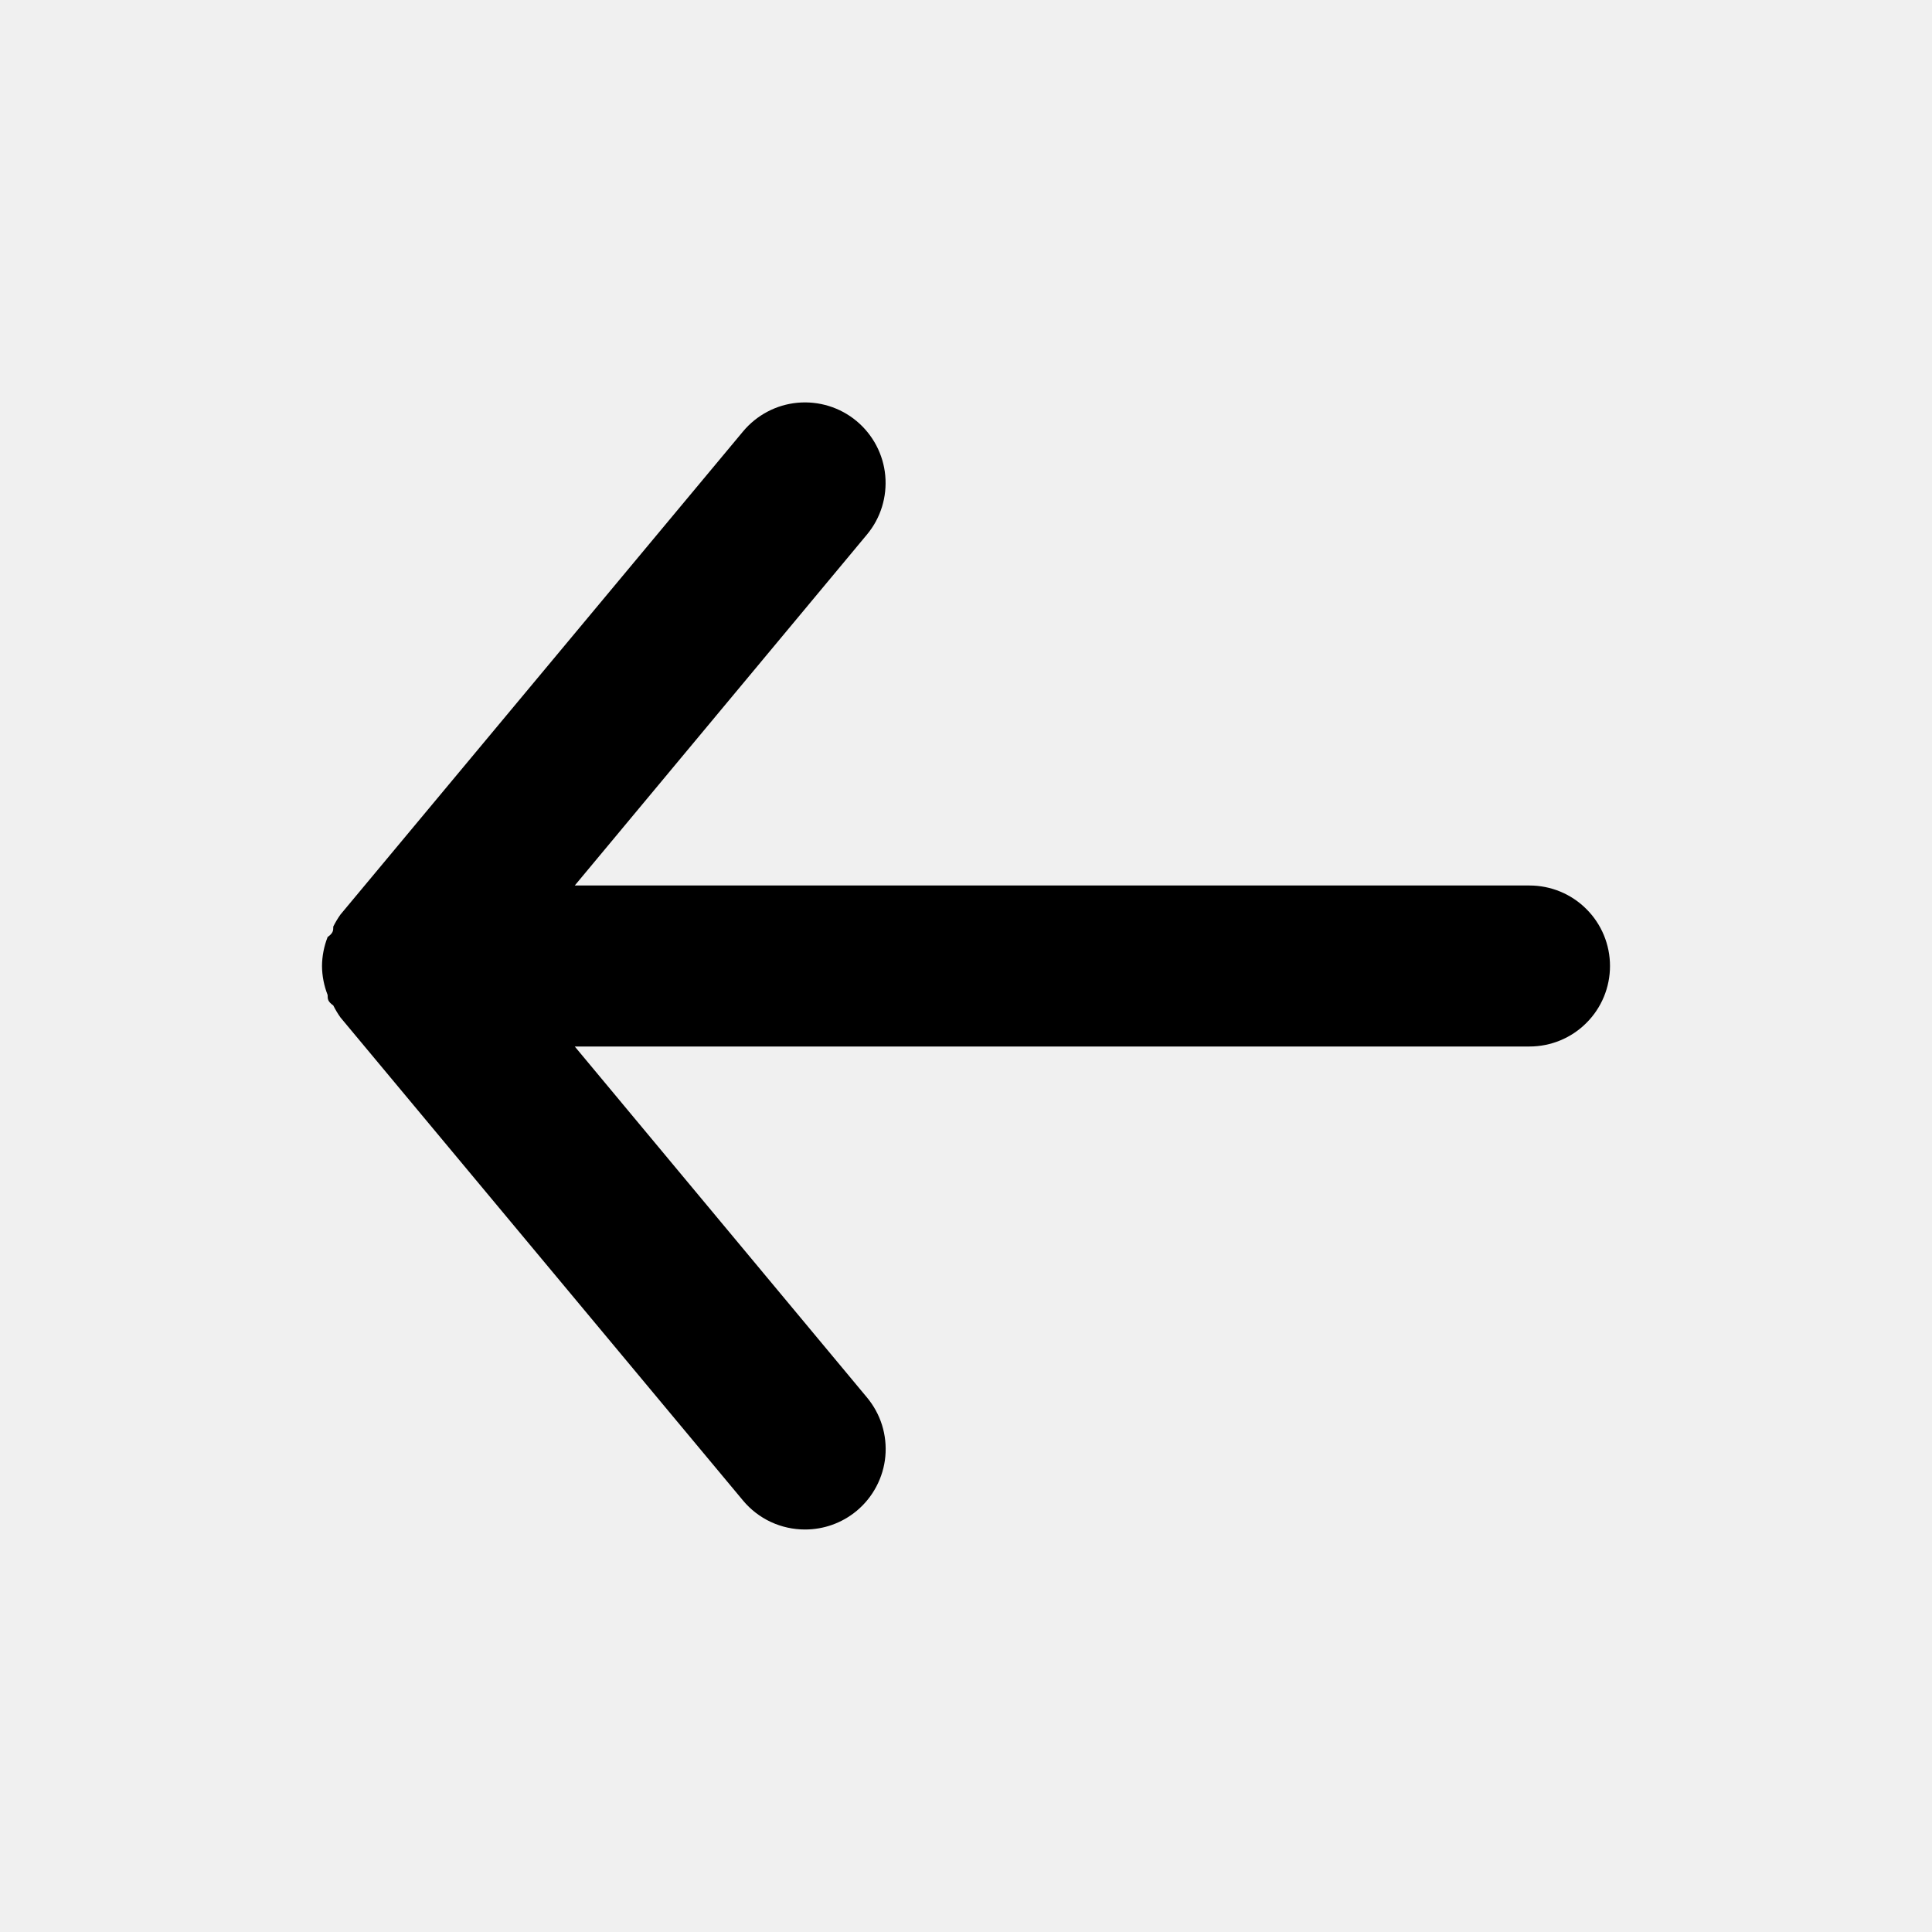
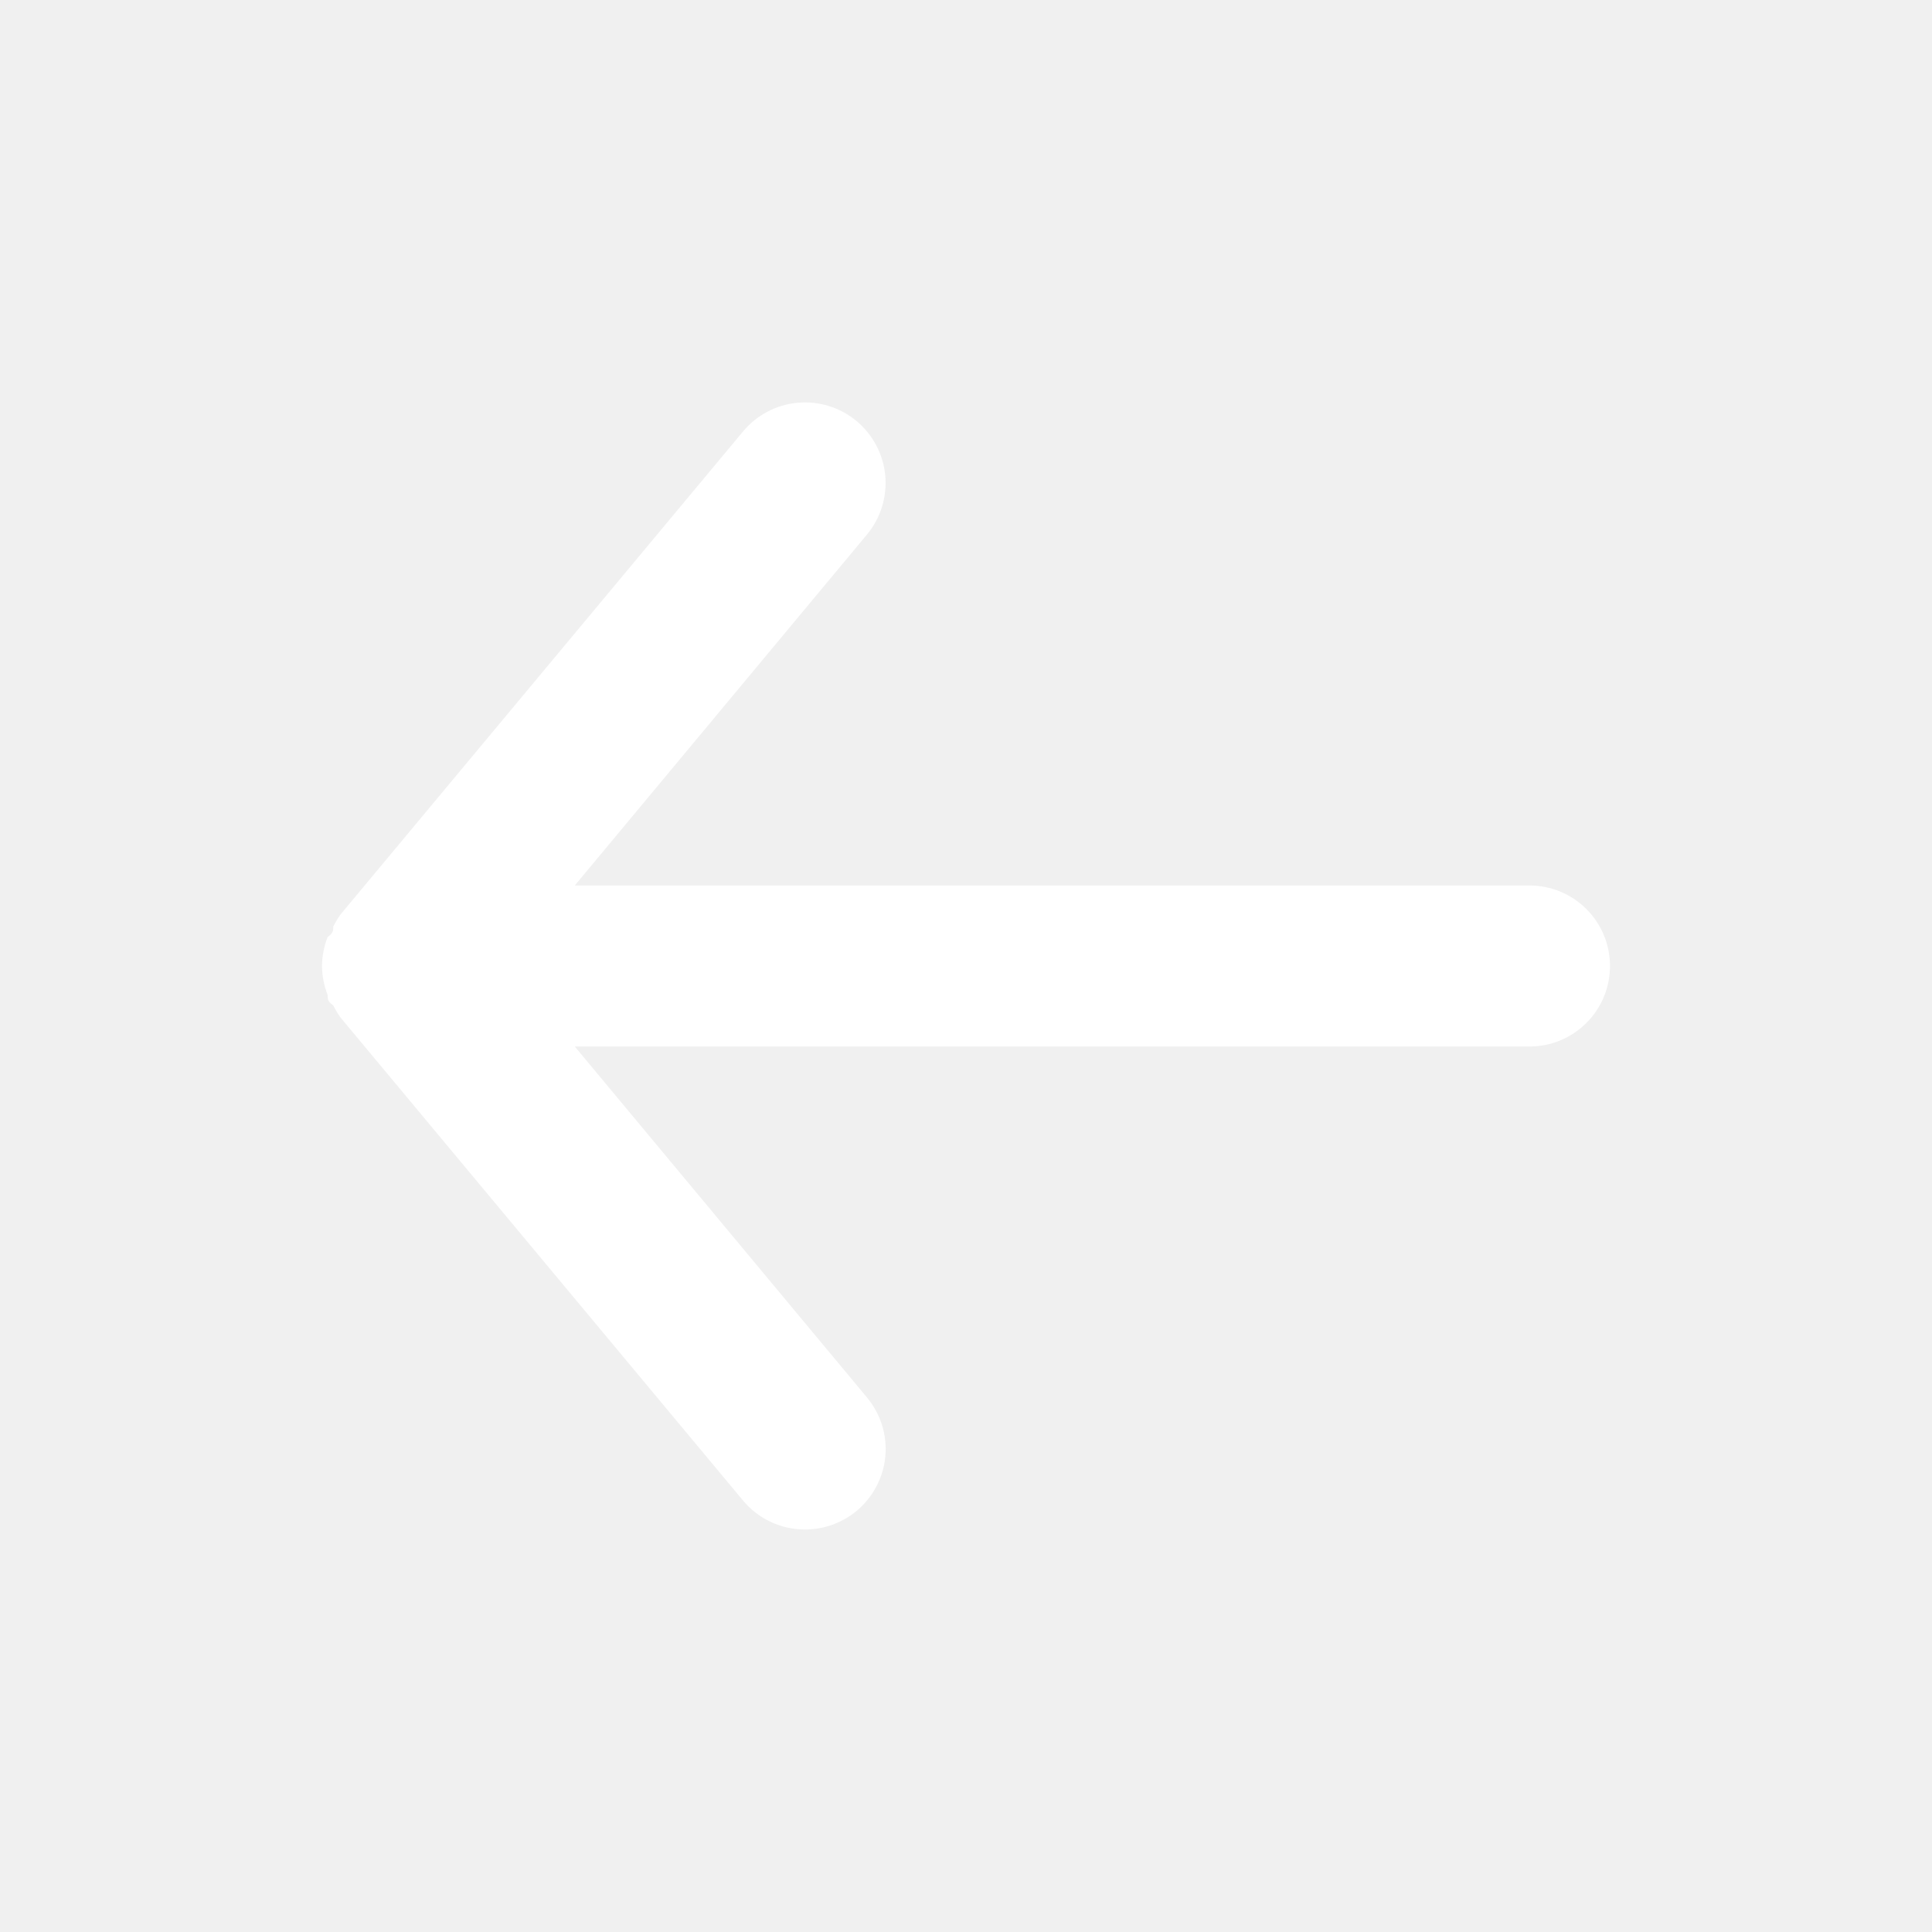
<svg xmlns="http://www.w3.org/2000/svg" width="24" height="24" viewBox="0 0 24 24" fill="none">
  <g clip-path="url(#clip0_301_3401)">
-     <path d="M19 11H7.14L10.77 6.64C10.94 6.436 11.021 6.173 10.997 5.908C10.973 5.644 10.844 5.4 10.64 5.23C10.436 5.06 10.172 4.979 9.908 5.003C9.644 5.027 9.4 5.156 9.23 5.36L4.23 11.36C4.196 11.408 4.166 11.458 4.14 11.51C4.14 11.56 4.14 11.59 4.07 11.64C4.025 11.755 4.001 11.877 4 12C4.001 12.123 4.025 12.245 4.07 12.36C4.07 12.41 4.07 12.44 4.14 12.49C4.166 12.542 4.196 12.592 4.23 12.64L9.23 18.64C9.324 18.753 9.442 18.844 9.575 18.906C9.708 18.968 9.853 19 10 19C10.234 19 10.46 18.919 10.64 18.77C10.741 18.686 10.825 18.583 10.886 18.467C10.948 18.35 10.986 18.223 10.998 18.092C11.01 17.961 10.996 17.829 10.957 17.703C10.918 17.578 10.854 17.461 10.77 17.36L7.14 13H19C19.265 13 19.52 12.895 19.707 12.707C19.895 12.52 20 12.265 20 12C20 11.735 19.895 11.48 19.707 11.293C19.52 11.105 19.265 11 19 11Z" fill="black" />
+     <path d="M19 11H7.14L10.77 6.64C10.94 6.436 11.021 6.173 10.997 5.908C10.973 5.644 10.844 5.4 10.64 5.23C10.436 5.06 10.172 4.979 9.908 5.003C9.644 5.027 9.4 5.156 9.23 5.36L4.23 11.36C4.196 11.408 4.166 11.458 4.14 11.51C4.14 11.56 4.14 11.59 4.07 11.64C4.025 11.755 4.001 11.877 4 12C4.001 12.123 4.025 12.245 4.07 12.36C4.07 12.41 4.07 12.44 4.14 12.49C4.166 12.542 4.196 12.592 4.23 12.64L9.23 18.64C9.324 18.753 9.442 18.844 9.575 18.906C9.708 18.968 9.853 19 10 19C10.234 19 10.46 18.919 10.64 18.77C10.741 18.686 10.825 18.583 10.886 18.467C10.948 18.35 10.986 18.223 10.998 18.092C11.01 17.961 10.996 17.829 10.957 17.703C10.918 17.578 10.854 17.461 10.77 17.36L7.14 13H19C19.265 13 19.52 12.895 19.707 12.707C19.895 12.52 20 12.265 20 12C20 11.735 19.895 11.48 19.707 11.293C19.52 11.105 19.265 11 19 11Z" fill="white" />
  </g>
  <defs>
    <clipPath id="clip0_301_3401">
      <rect width="24" height="24" fill="white" />
    </clipPath>
  </defs>
</svg>
